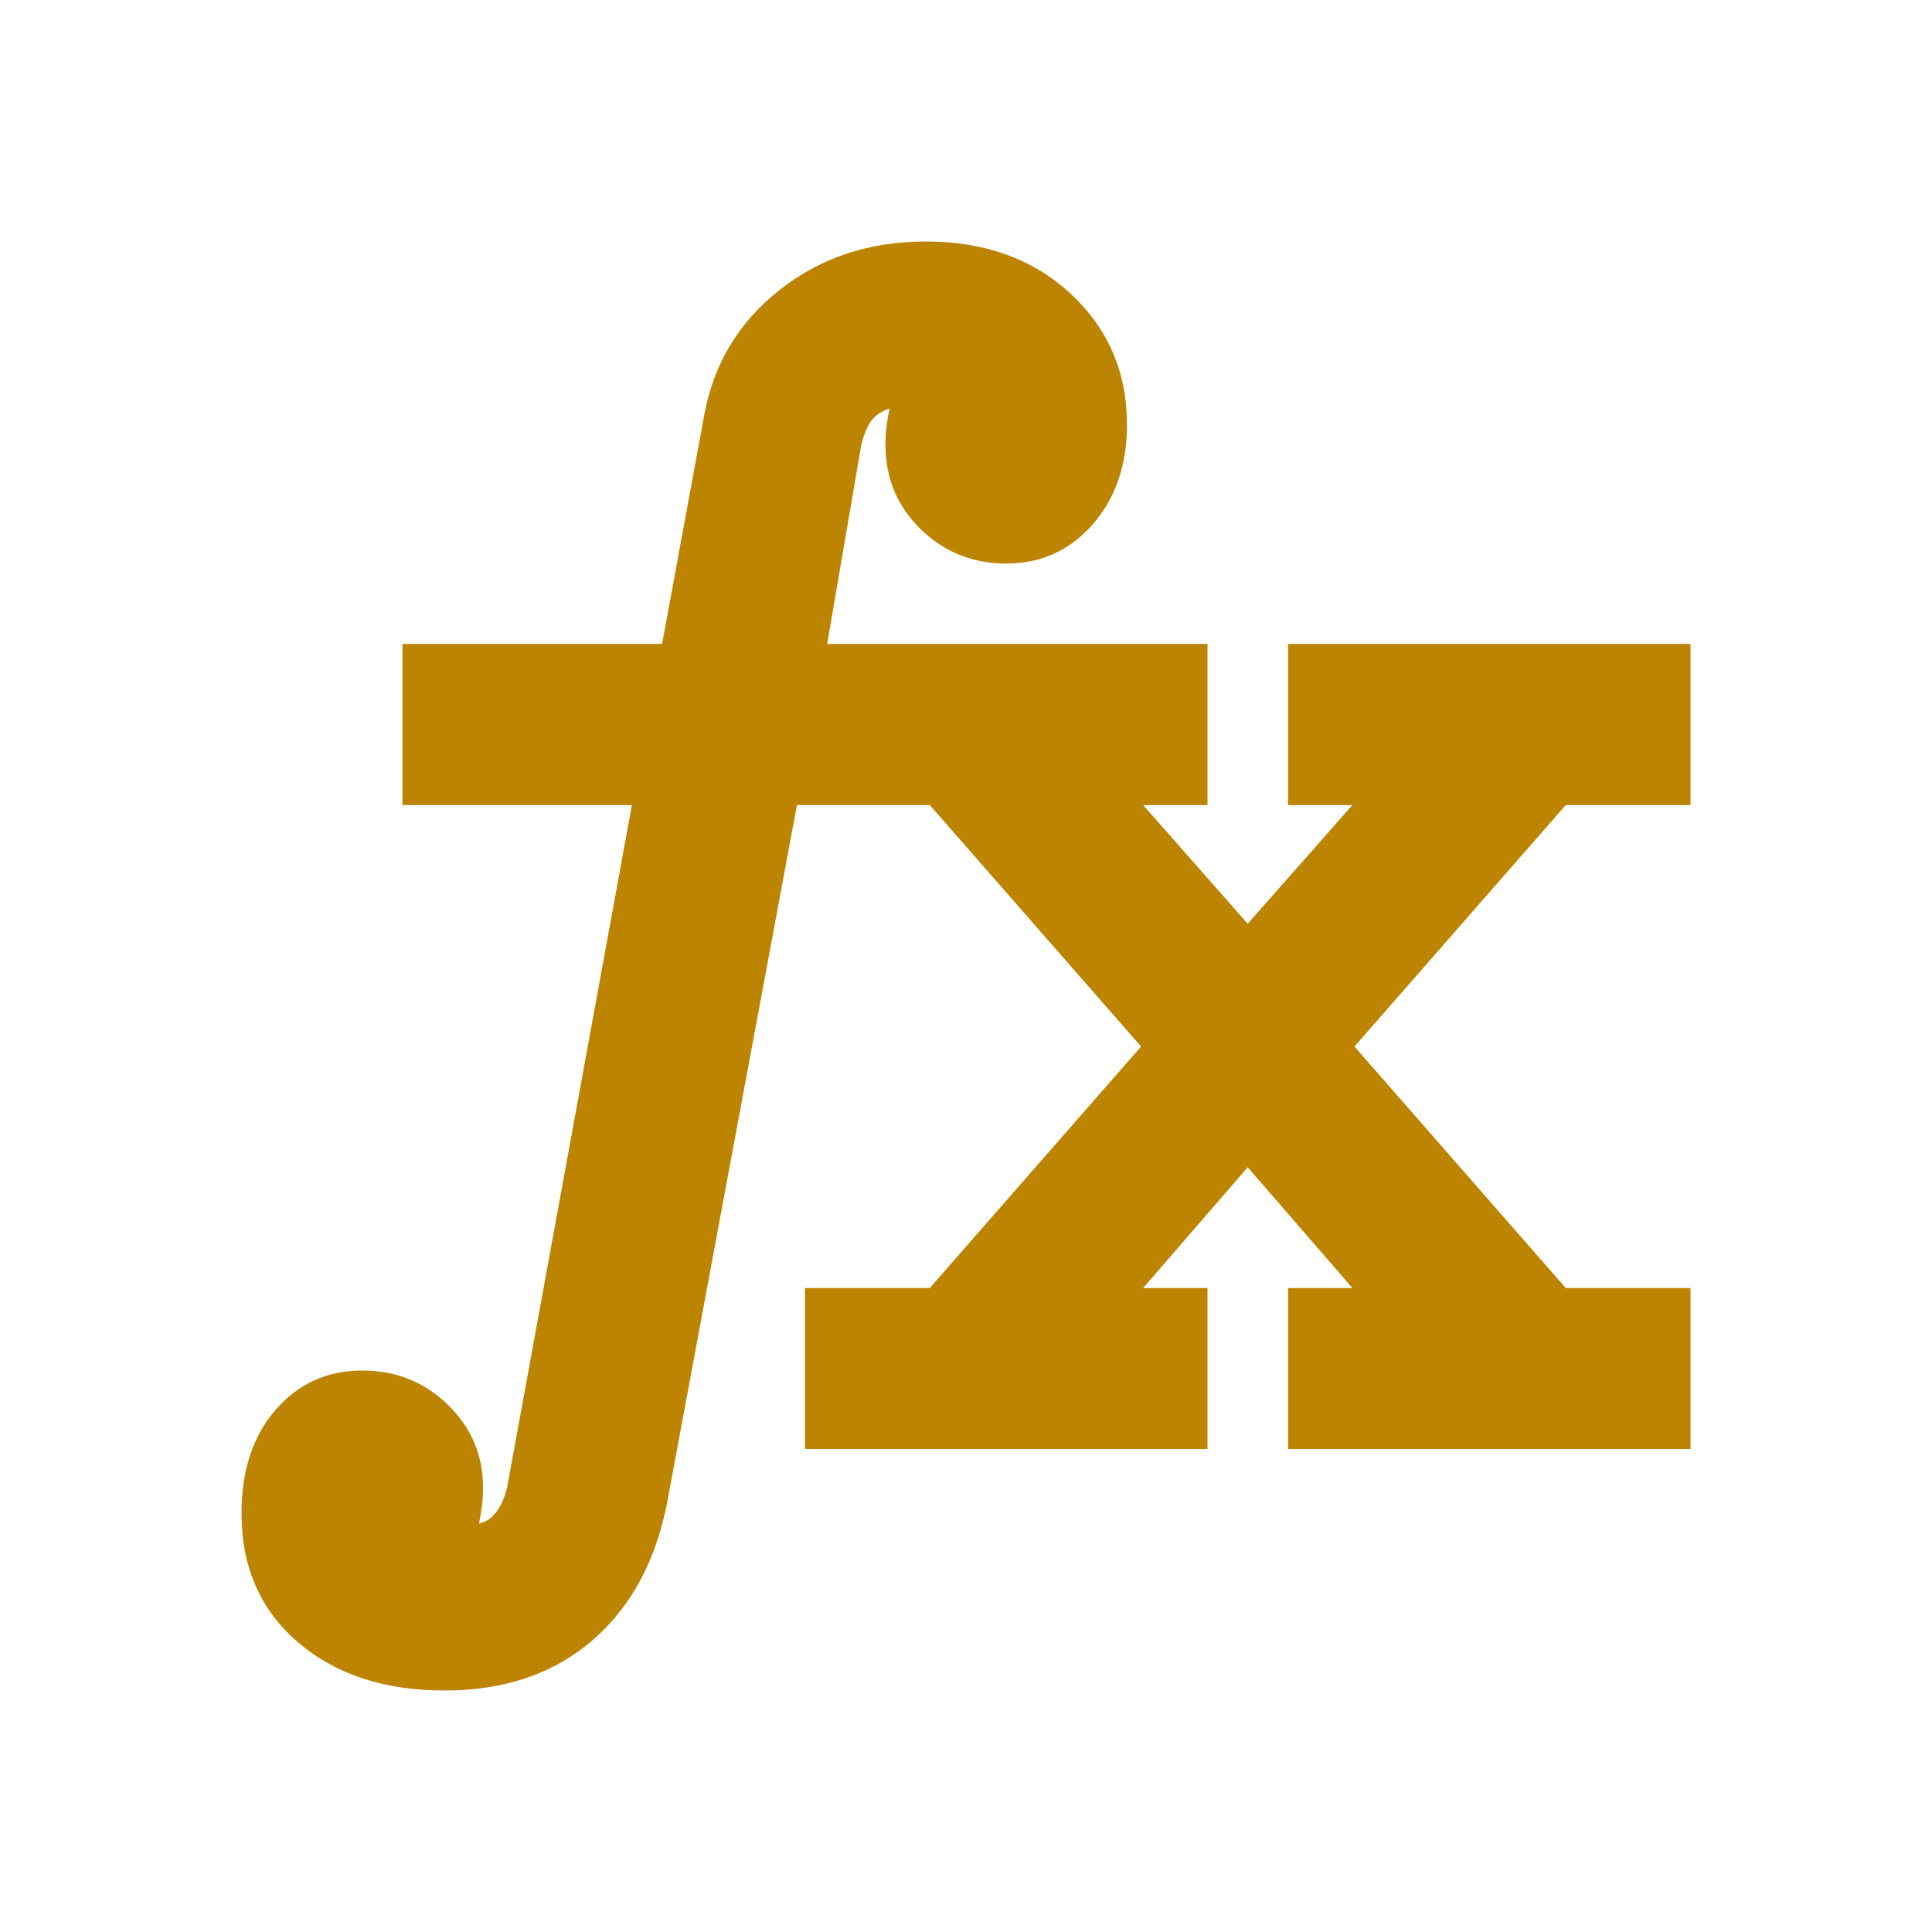
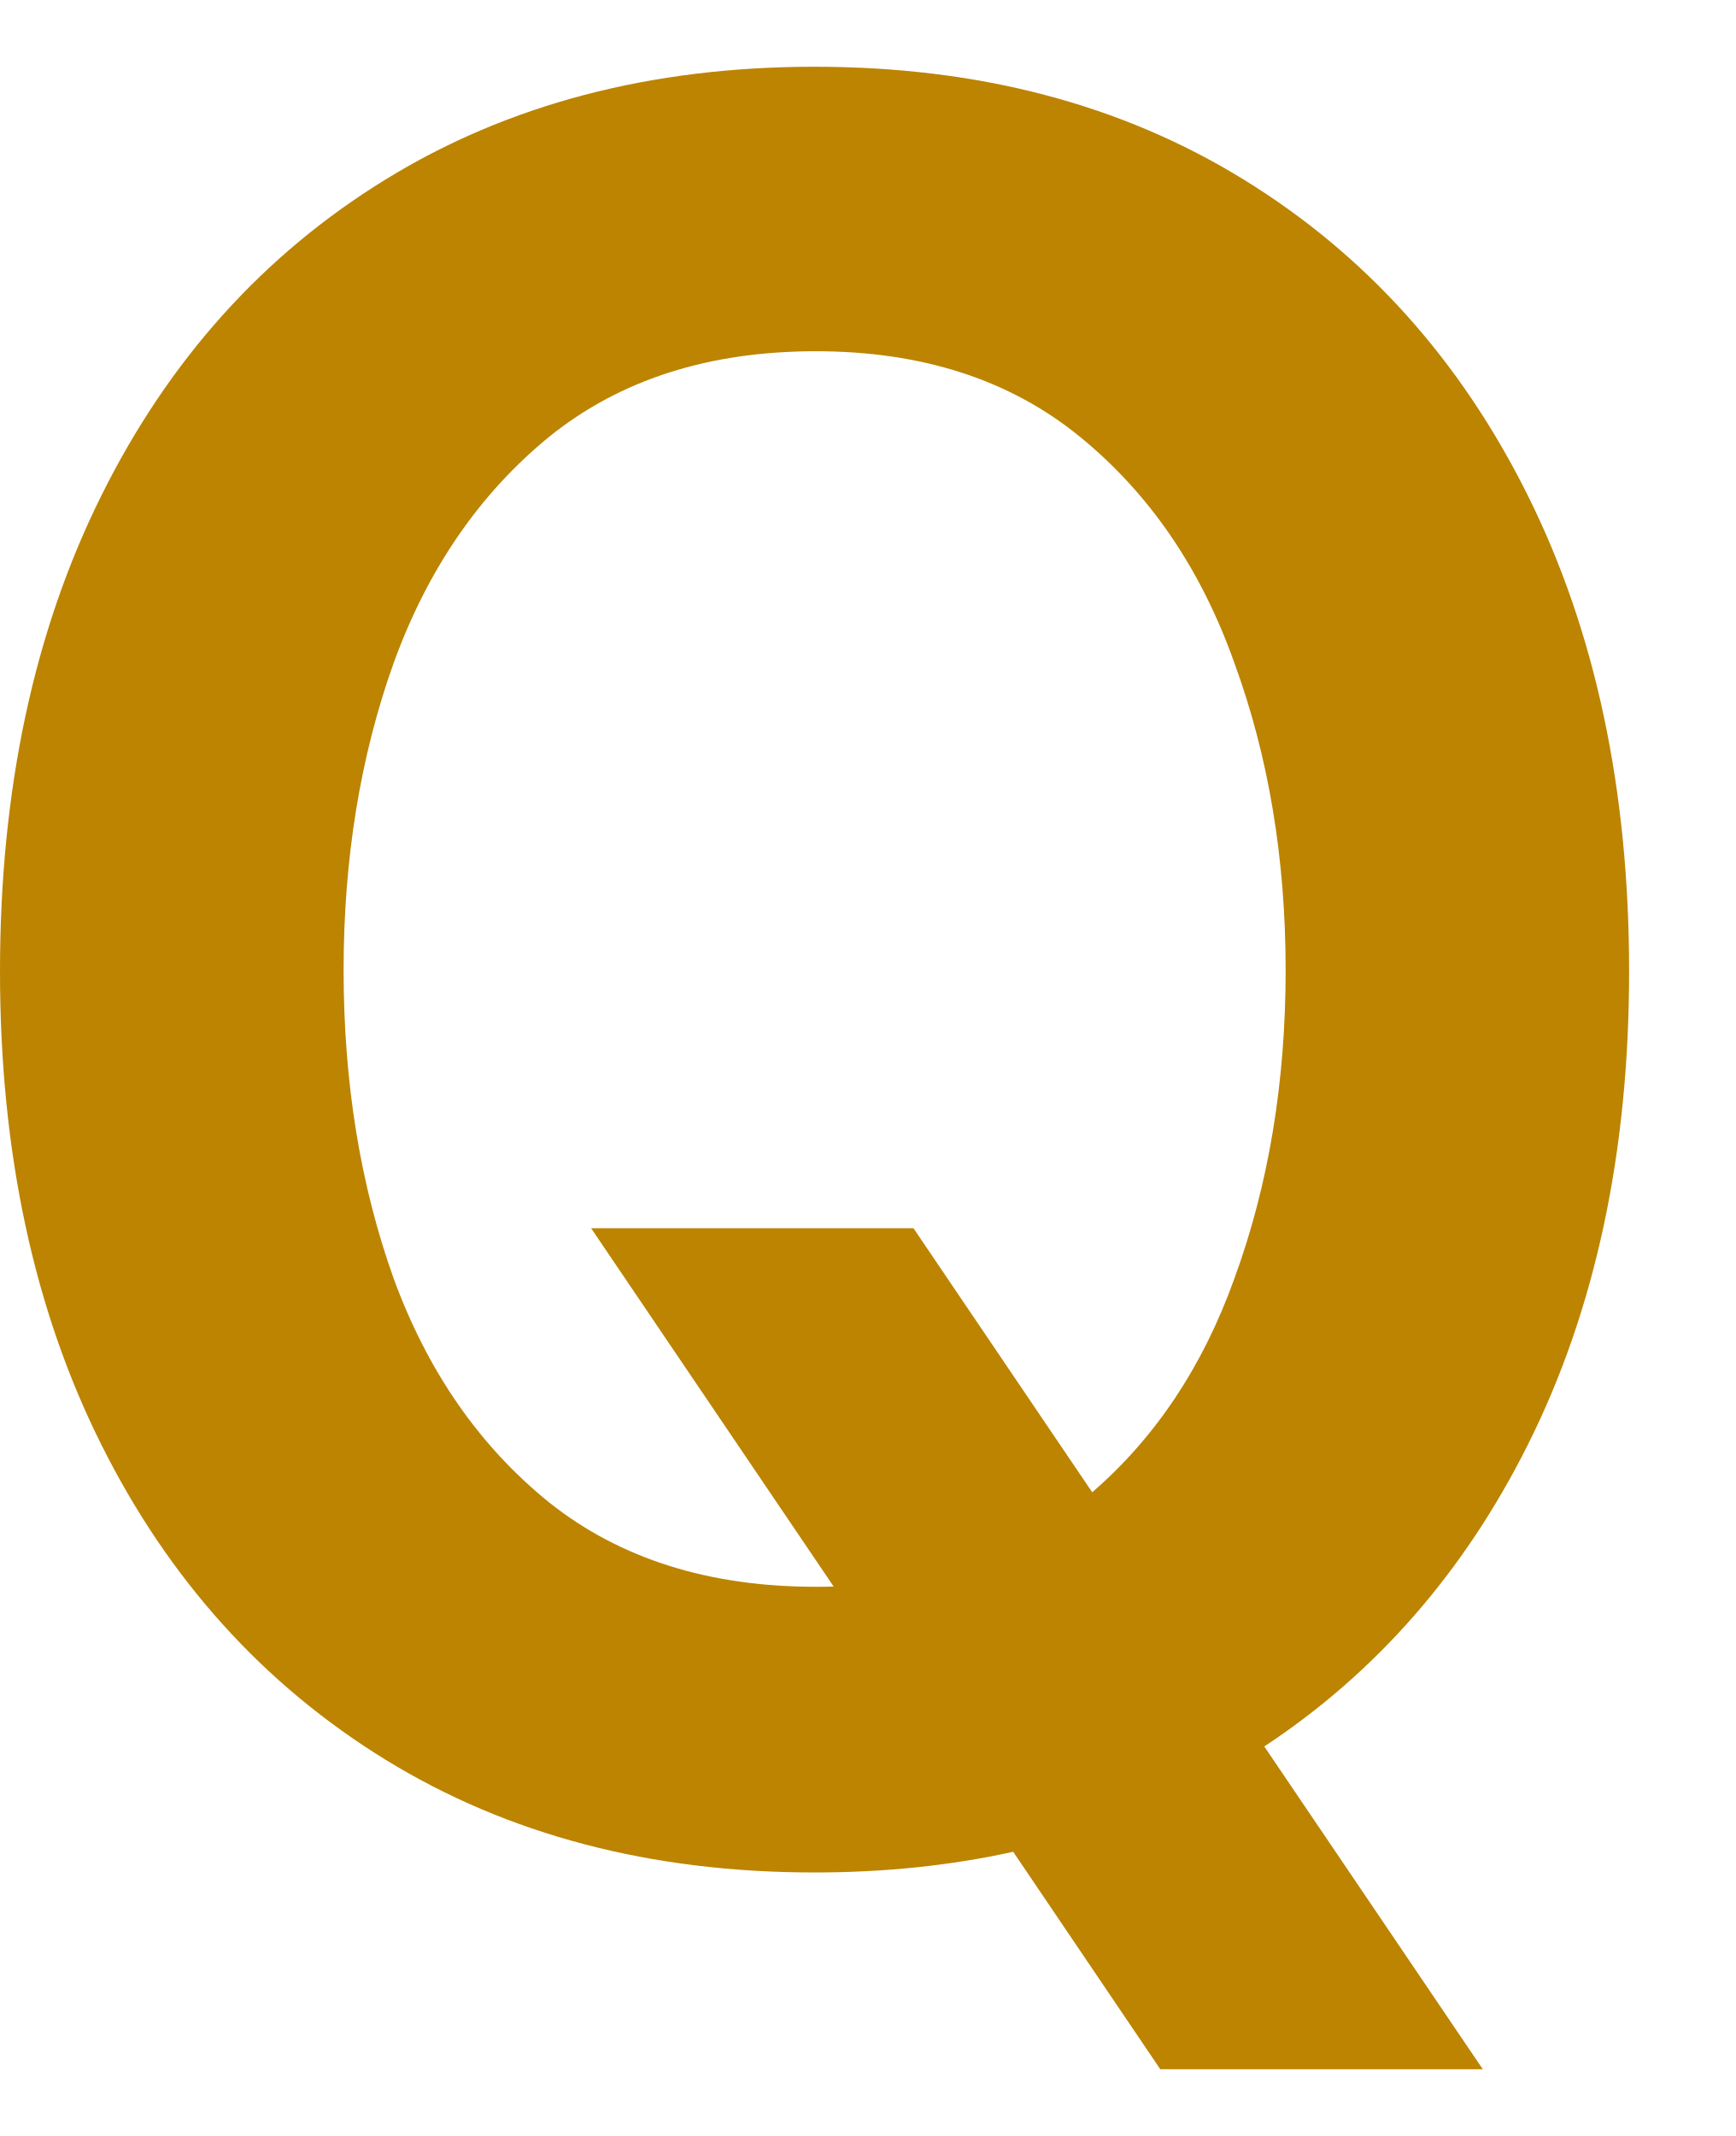
- <svg xmlns="http://www.w3.org/2000/svg" width="16" height="16" viewBox="0 0 16 16" fill="none">
-   <mask id="mask0_1084_1000" style="mask-type:alpha" maskUnits="userSpaceOnUse" x="0" y="0" width="16" height="16">
-     <rect width="16" height="16" fill="#D9D9D9" />
-   </mask>
-   <g mask="url(#mask0_1084_1000)">
-     <path d="M6.667 12V10.667H7.7L9.45 8.667L7.7 6.667H6.6L5.533 12.4C5.444 12.9 5.239 13.292 4.917 13.575C4.594 13.858 4.183 14 3.683 14C3.183 14 2.778 13.867 2.467 13.6C2.156 13.333 2 12.978 2 12.533C2 12.178 2.094 11.892 2.283 11.675C2.472 11.458 2.711 11.35 3 11.35C3.278 11.35 3.514 11.444 3.708 11.633C3.903 11.822 4 12.05 4 12.317C4 12.372 3.997 12.422 3.992 12.467C3.986 12.511 3.978 12.561 3.967 12.617C4.022 12.606 4.069 12.575 4.108 12.525C4.147 12.475 4.178 12.406 4.2 12.317L5.233 6.667H3.333V5.333H5.483L5.833 3.433C5.911 3.011 6.119 2.667 6.458 2.4C6.797 2.133 7.2 2 7.667 2C8.156 2 8.556 2.144 8.867 2.433C9.178 2.722 9.333 3.083 9.333 3.517C9.333 3.85 9.239 4.125 9.05 4.342C8.861 4.558 8.622 4.667 8.333 4.667C8.056 4.667 7.819 4.572 7.625 4.383C7.431 4.194 7.333 3.961 7.333 3.683C7.333 3.628 7.336 3.578 7.342 3.533C7.347 3.489 7.356 3.439 7.367 3.383C7.3 3.406 7.25 3.439 7.217 3.483C7.183 3.528 7.156 3.594 7.133 3.683L6.85 5.333H10V6.667H9.467L10.333 7.65L11.2 6.667H10.667V5.333H14V6.667H12.967L11.217 8.667L12.967 10.667H14V12H10.667V10.667H11.2L10.333 9.667L9.467 10.667H10V12H6.667Z" fill="#BC8401" />
-   </g>
+ <svg xmlns="http://www.w3.org/2000/svg" width="13" height="16" viewBox="0 0 13 16" fill="none">
+   <path fill-rule="evenodd" clip-rule="evenodd" d="M2.889 13.182C3.804 13.744 4.875 14.026 6.102 14.026C6.627 14.026 7.123 13.974 7.59 13.871L8.692 15.5H11.108L9.471 13.082C10.311 12.528 10.969 11.774 11.446 10.821C11.952 9.81 12.204 8.628 12.204 7.276C12.204 5.918 11.952 4.73 11.446 3.713C10.94 2.696 10.23 1.906 9.315 1.344C8.401 0.781 7.33 0.5 6.102 0.5C4.875 0.5 3.804 0.781 2.889 1.344C1.974 1.906 1.264 2.696 0.759 3.713C0.253 4.73 0 5.918 0 7.276C0 8.628 0.253 9.81 0.759 10.821C1.264 11.832 1.974 12.619 2.889 13.182ZM8.182 11.178C8.657 10.767 9.012 10.233 9.247 9.577C9.503 8.878 9.631 8.108 9.631 7.267C9.631 6.432 9.503 5.665 9.247 4.966C8.997 4.261 8.611 3.696 8.088 3.27C7.565 2.844 6.906 2.631 6.111 2.631C5.31 2.631 4.645 2.844 4.116 3.27C3.594 3.696 3.205 4.261 2.949 4.966C2.699 5.665 2.574 6.432 2.574 7.267C2.574 8.108 2.699 8.878 2.949 9.577C3.205 10.276 3.594 10.835 4.116 11.256C4.645 11.676 5.31 11.886 6.111 11.886C6.156 11.886 6.201 11.886 6.245 11.884L4.428 9.2H6.843L8.182 11.178Z" fill="#BC8401" />
</svg>
